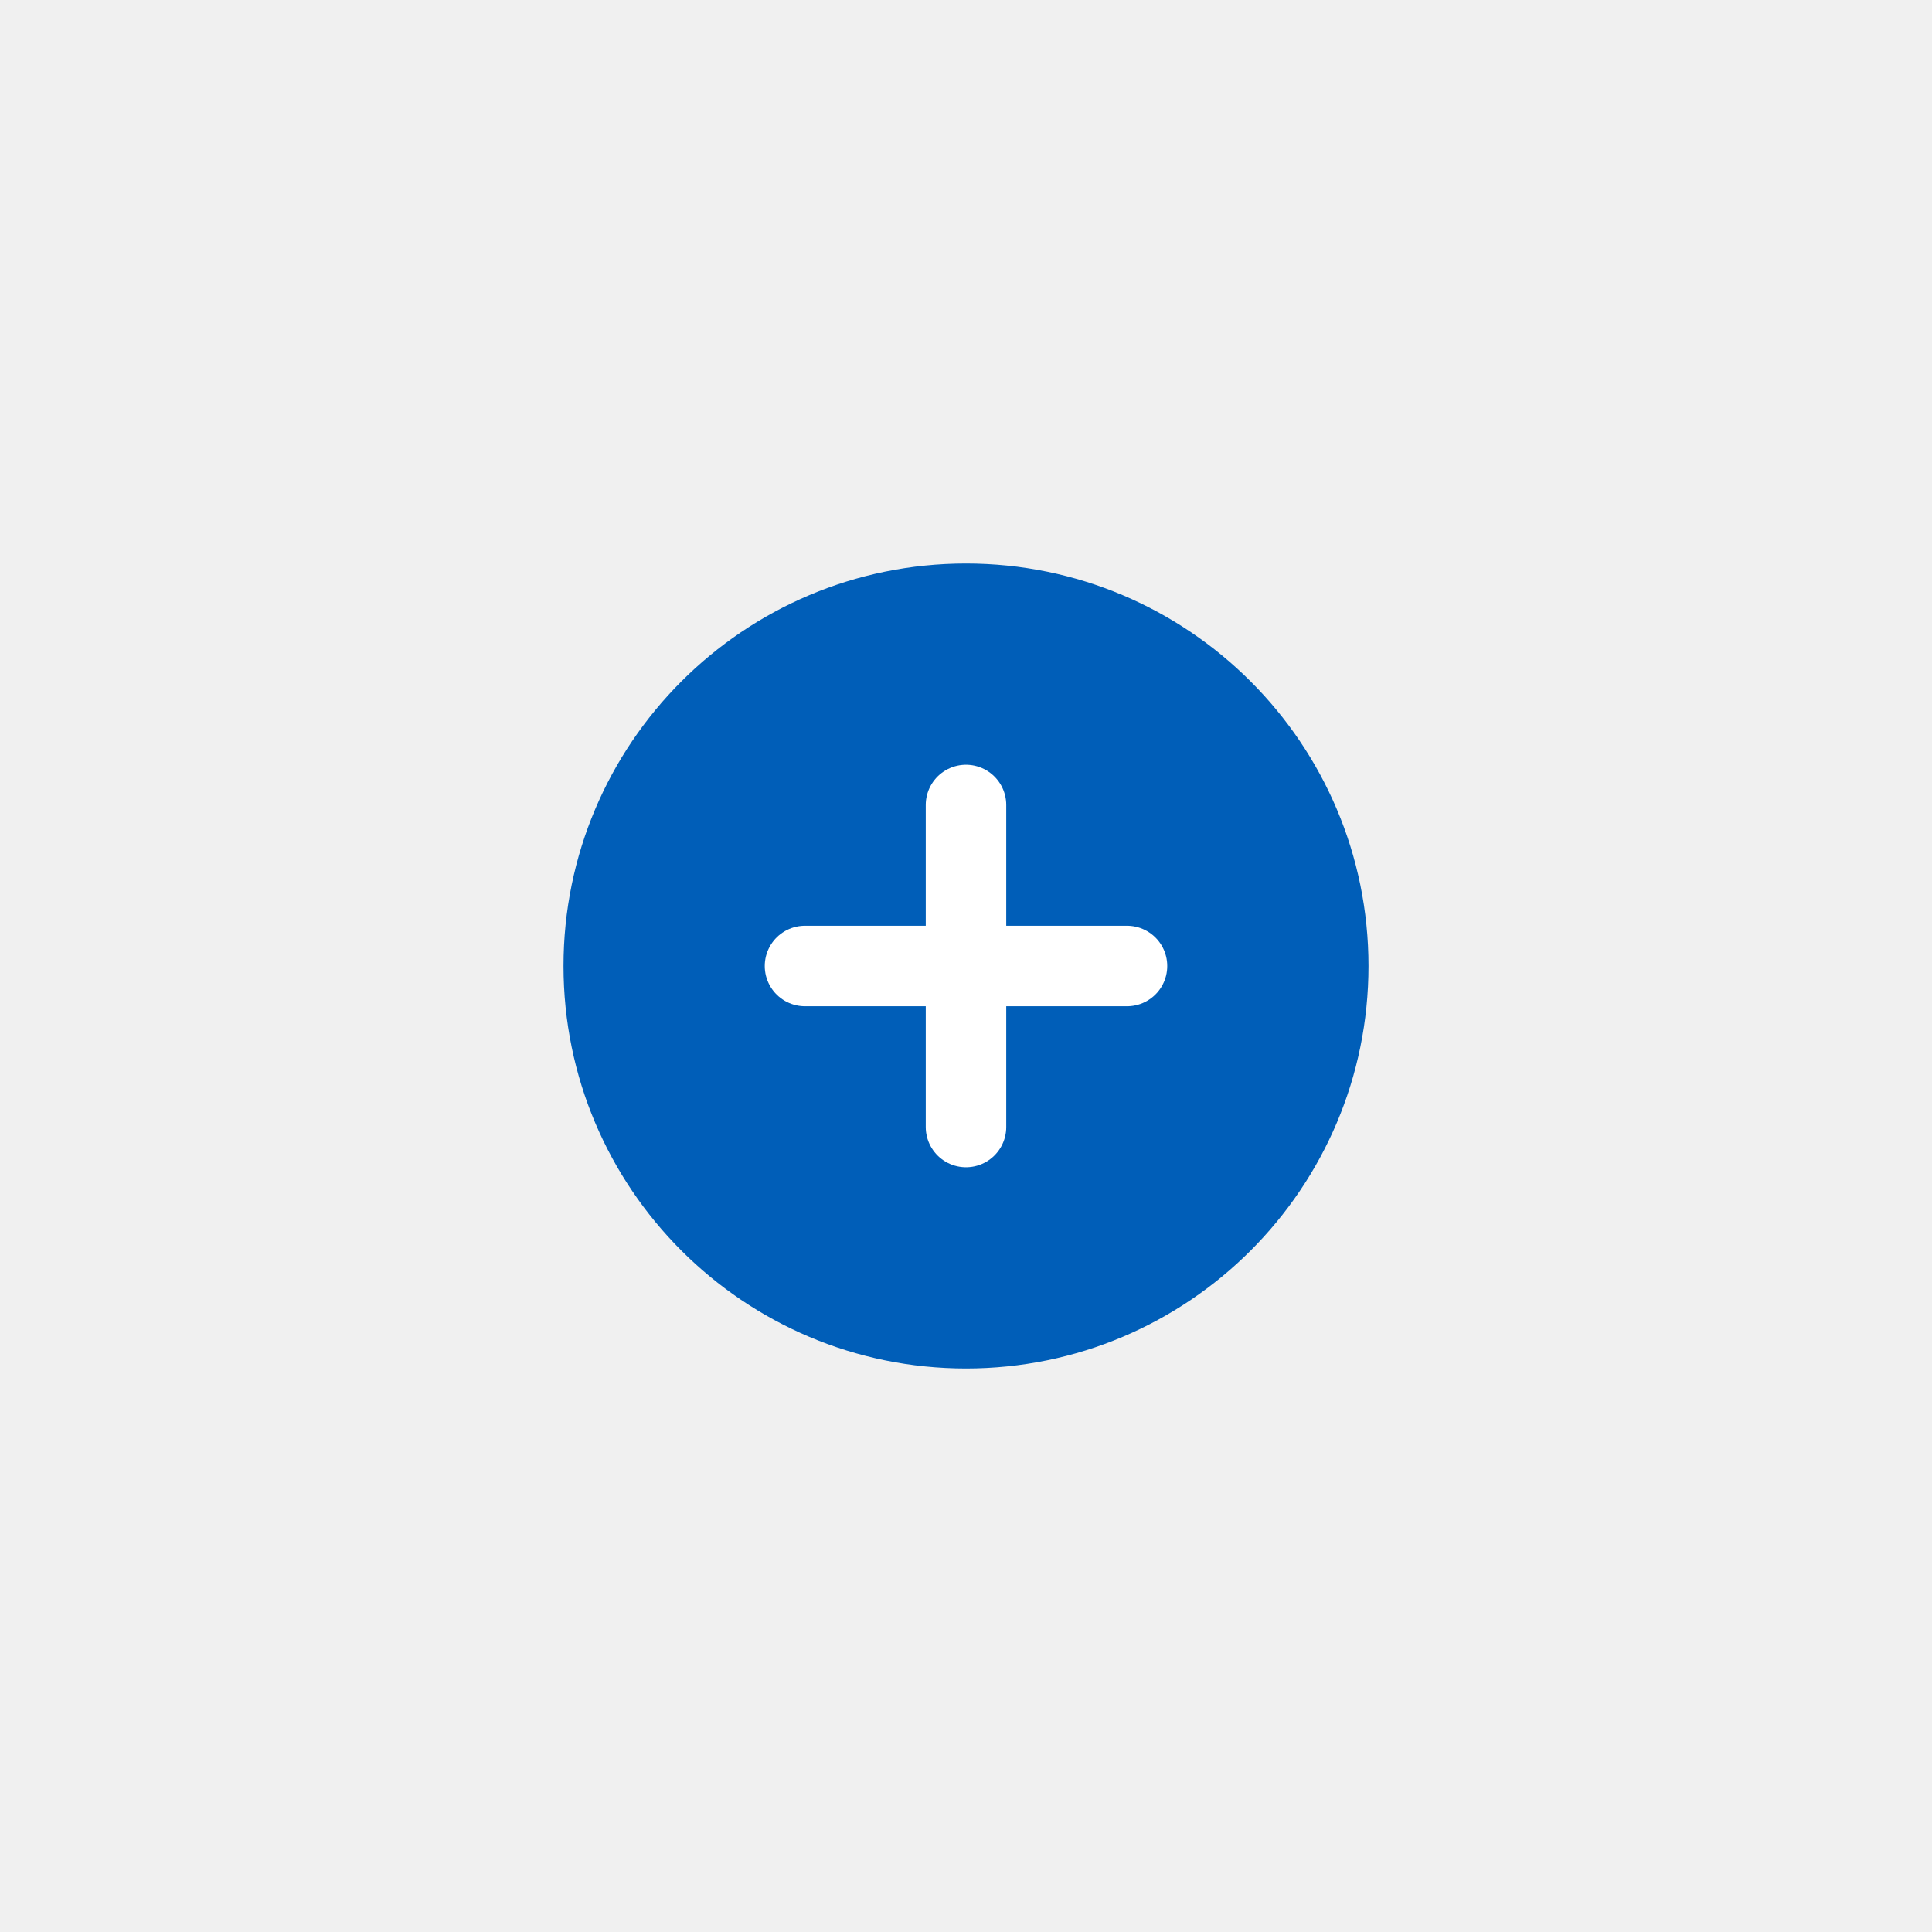
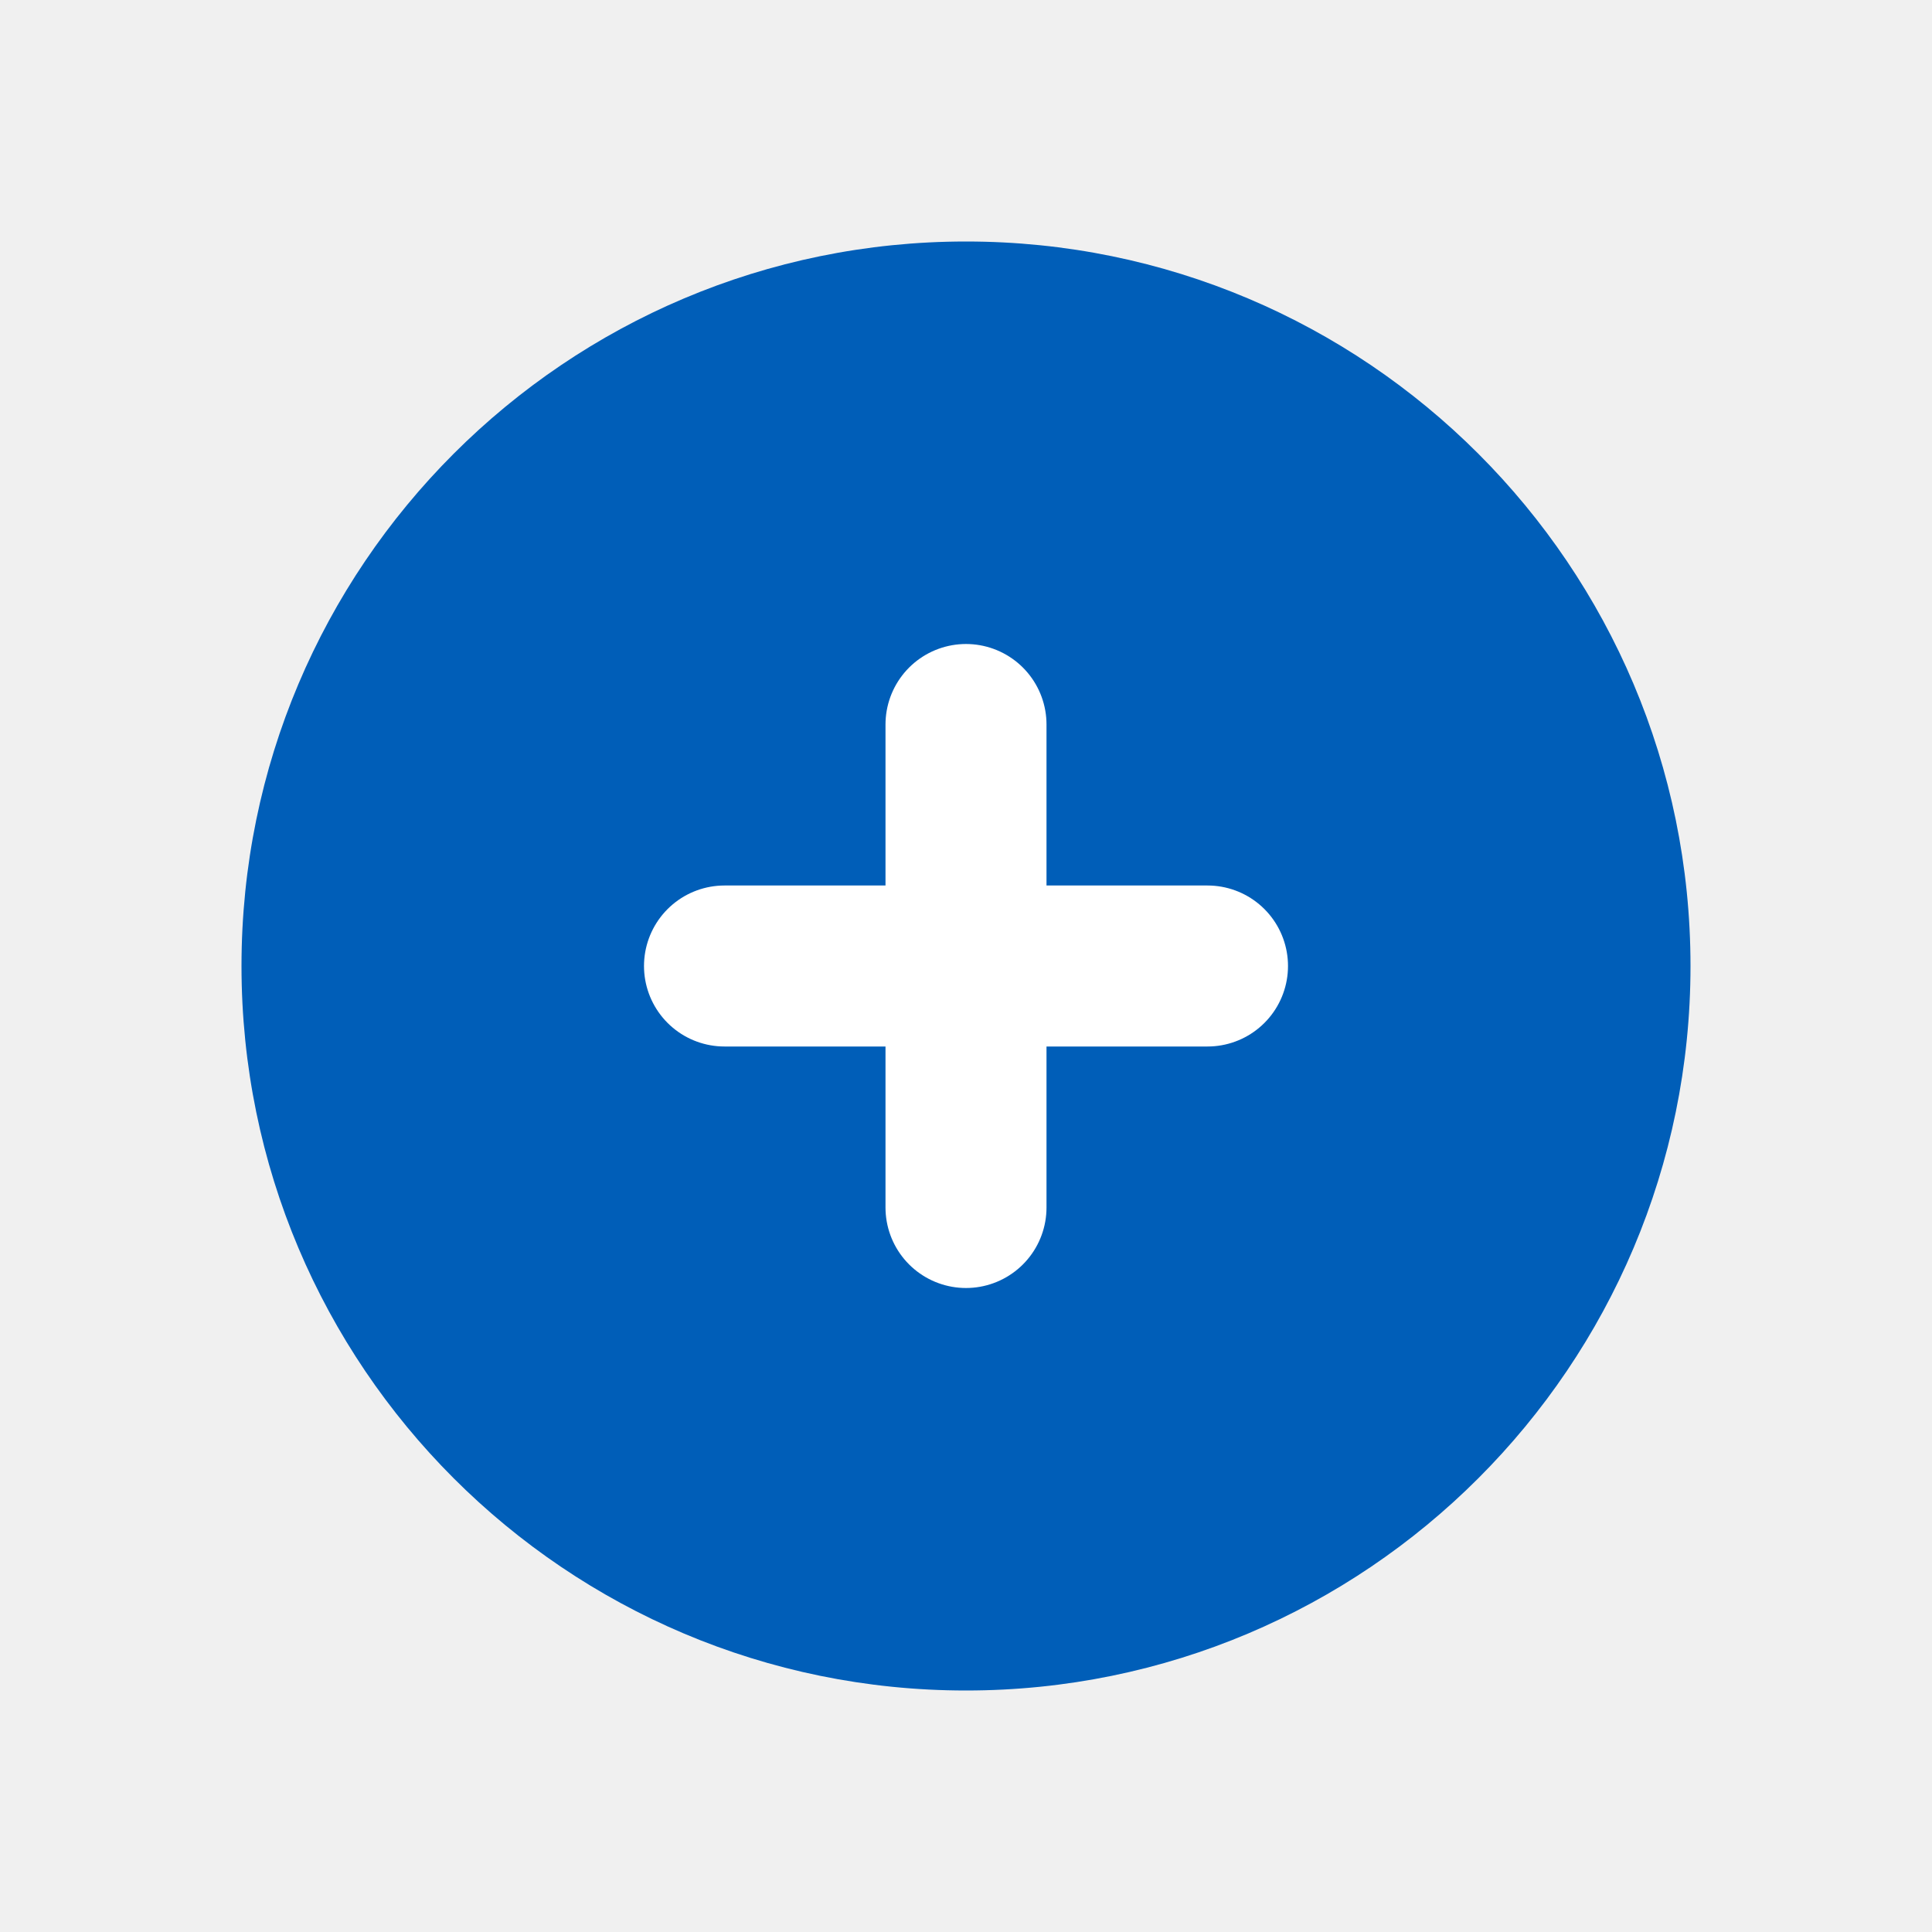
<svg xmlns="http://www.w3.org/2000/svg" fill="#005eb8" viewBox="0 0 24 24" width="26" aria-hidden="true">
-   <circle cx="12" cy="12" r="5" />
-   <line fill="none" stroke="#fff" x1="12" x2="12" y1="10" y2="14" stroke-width="1" stroke-linecap="round" />
-   <line fill="none" stroke="#fff" y1="12" y2="12" x1="10" x2="14" stroke-width="1" stroke-linecap="round" />
+   <circle cx="12" cy="12" r="9" />
+   <line fill="none" stroke="#fff" x1="12" x2="12" y1="9" y2="15" stroke-width="2" stroke-linecap="round" />
+   <line fill="none" stroke="#fff" y1="12" y2="12" x1="9" x2="15" stroke-width="2" stroke-linecap="round" />
</svg>
